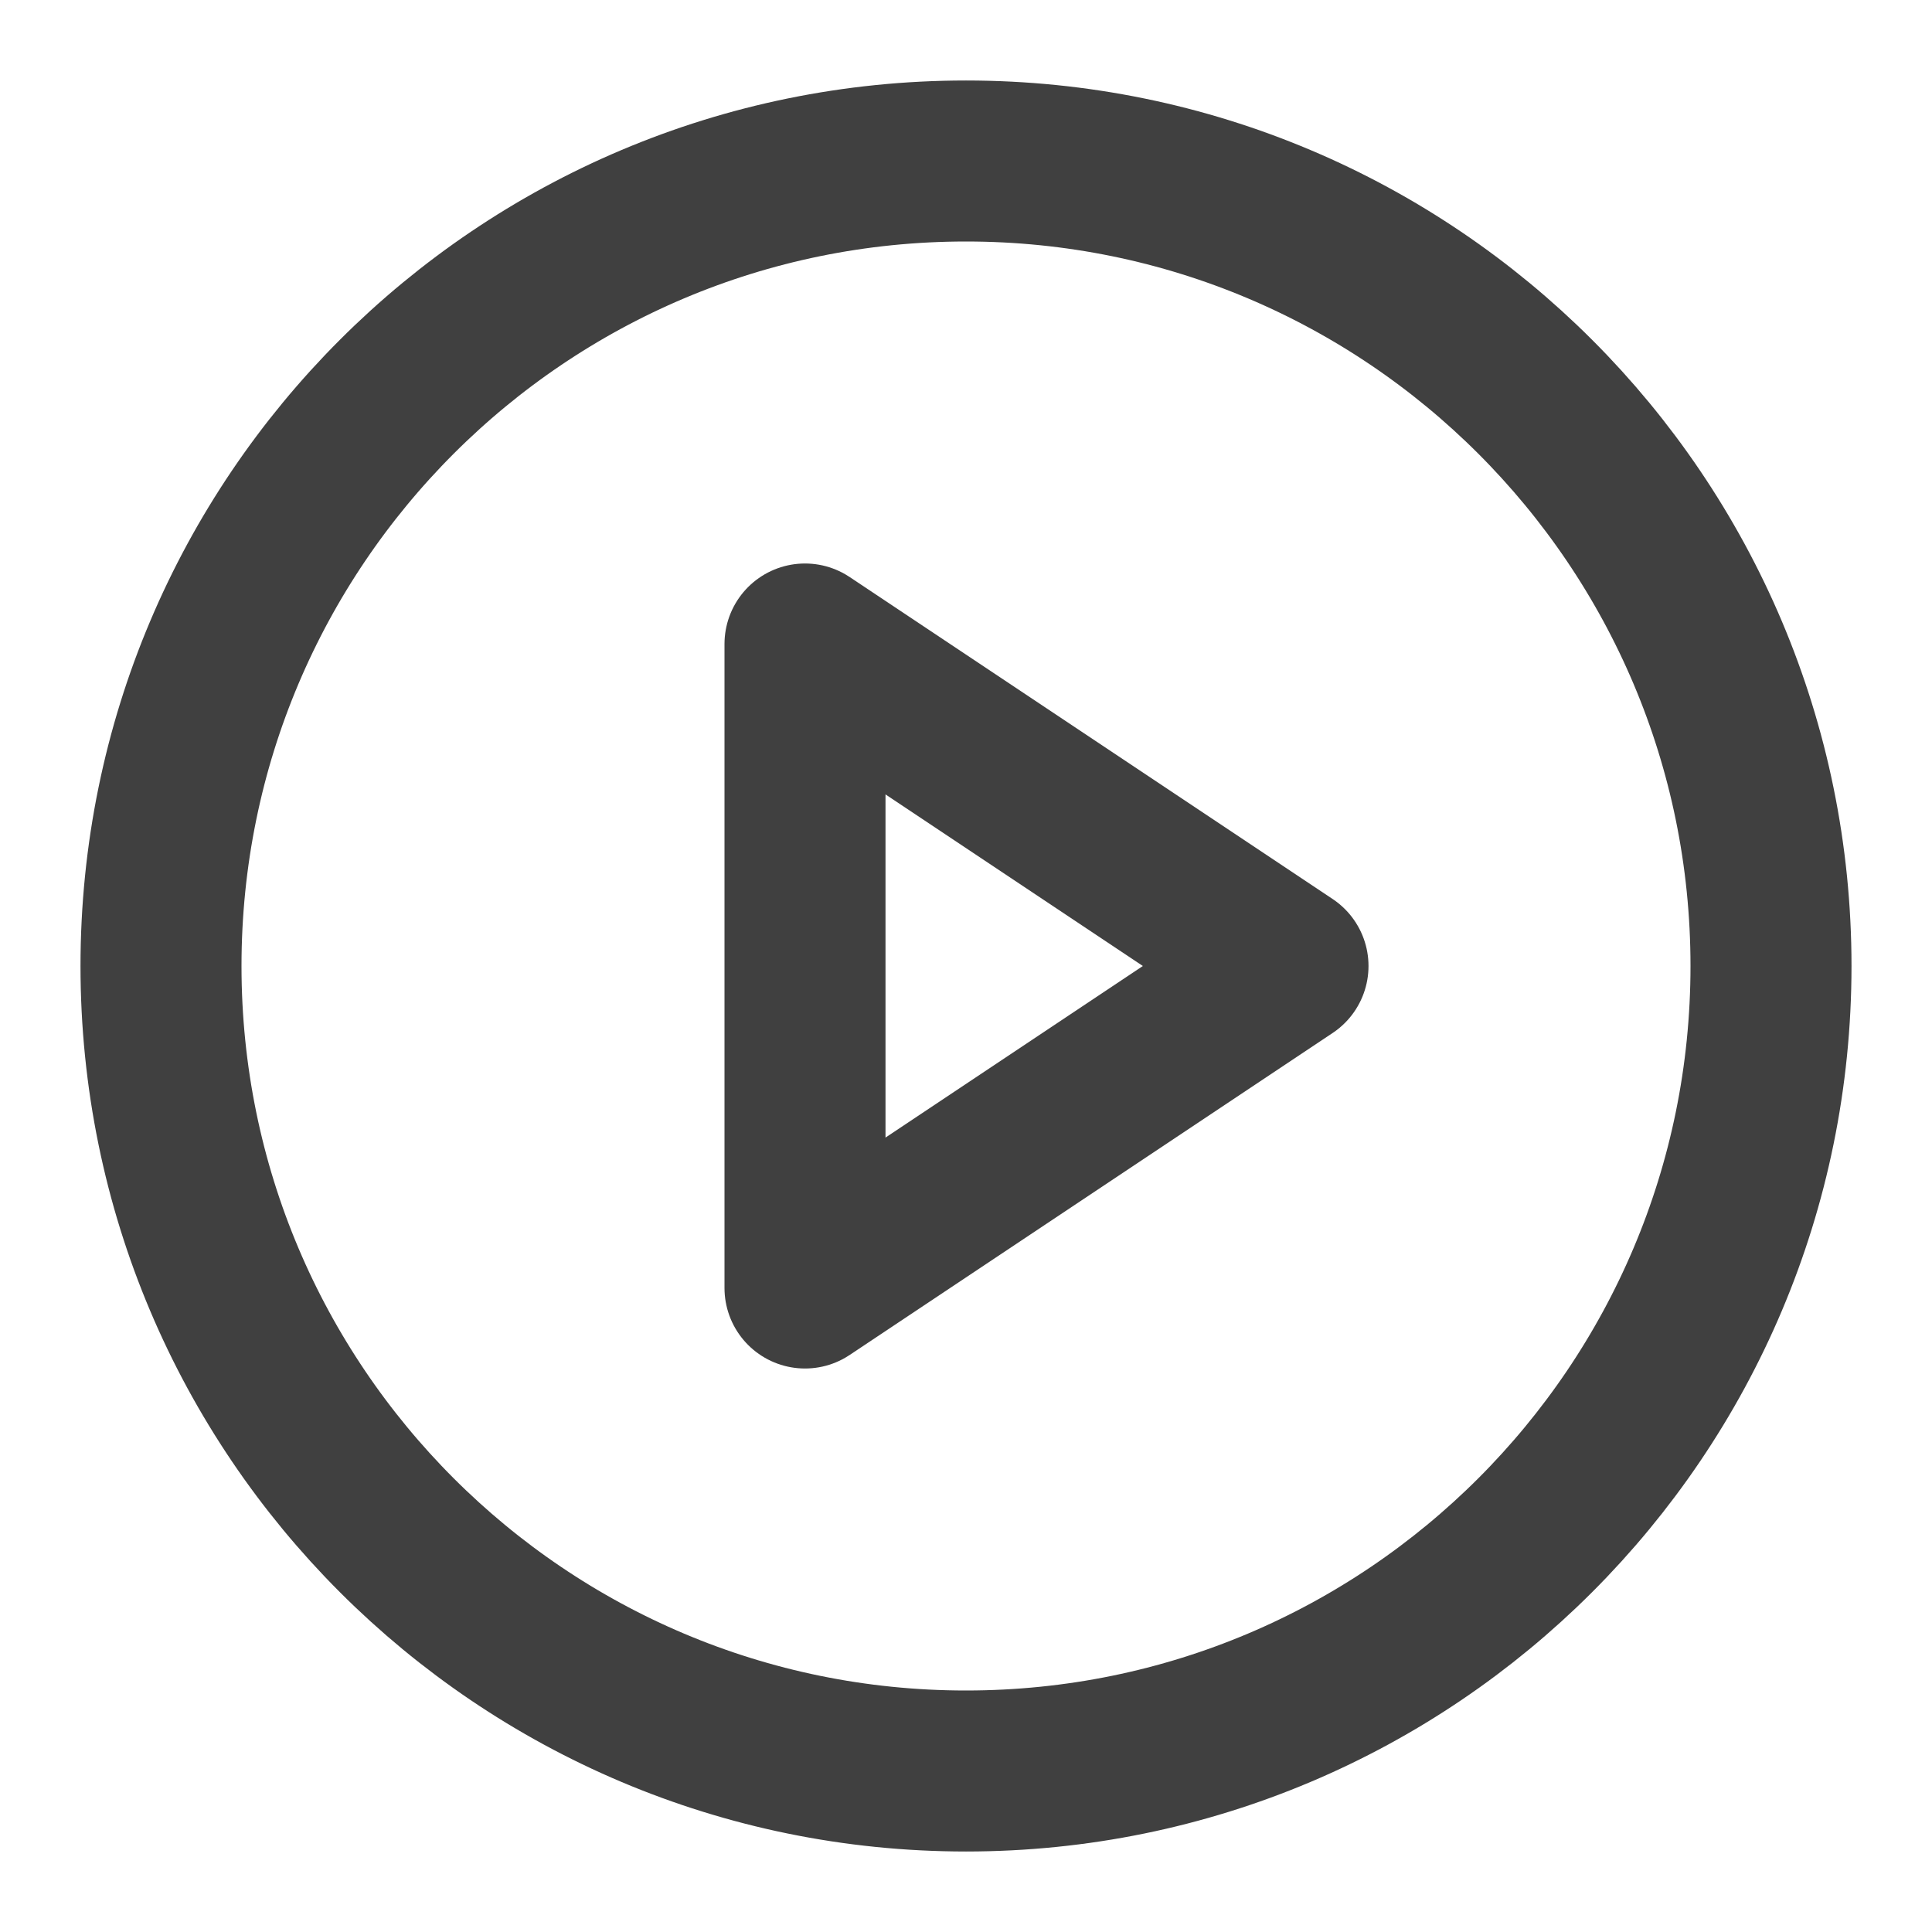
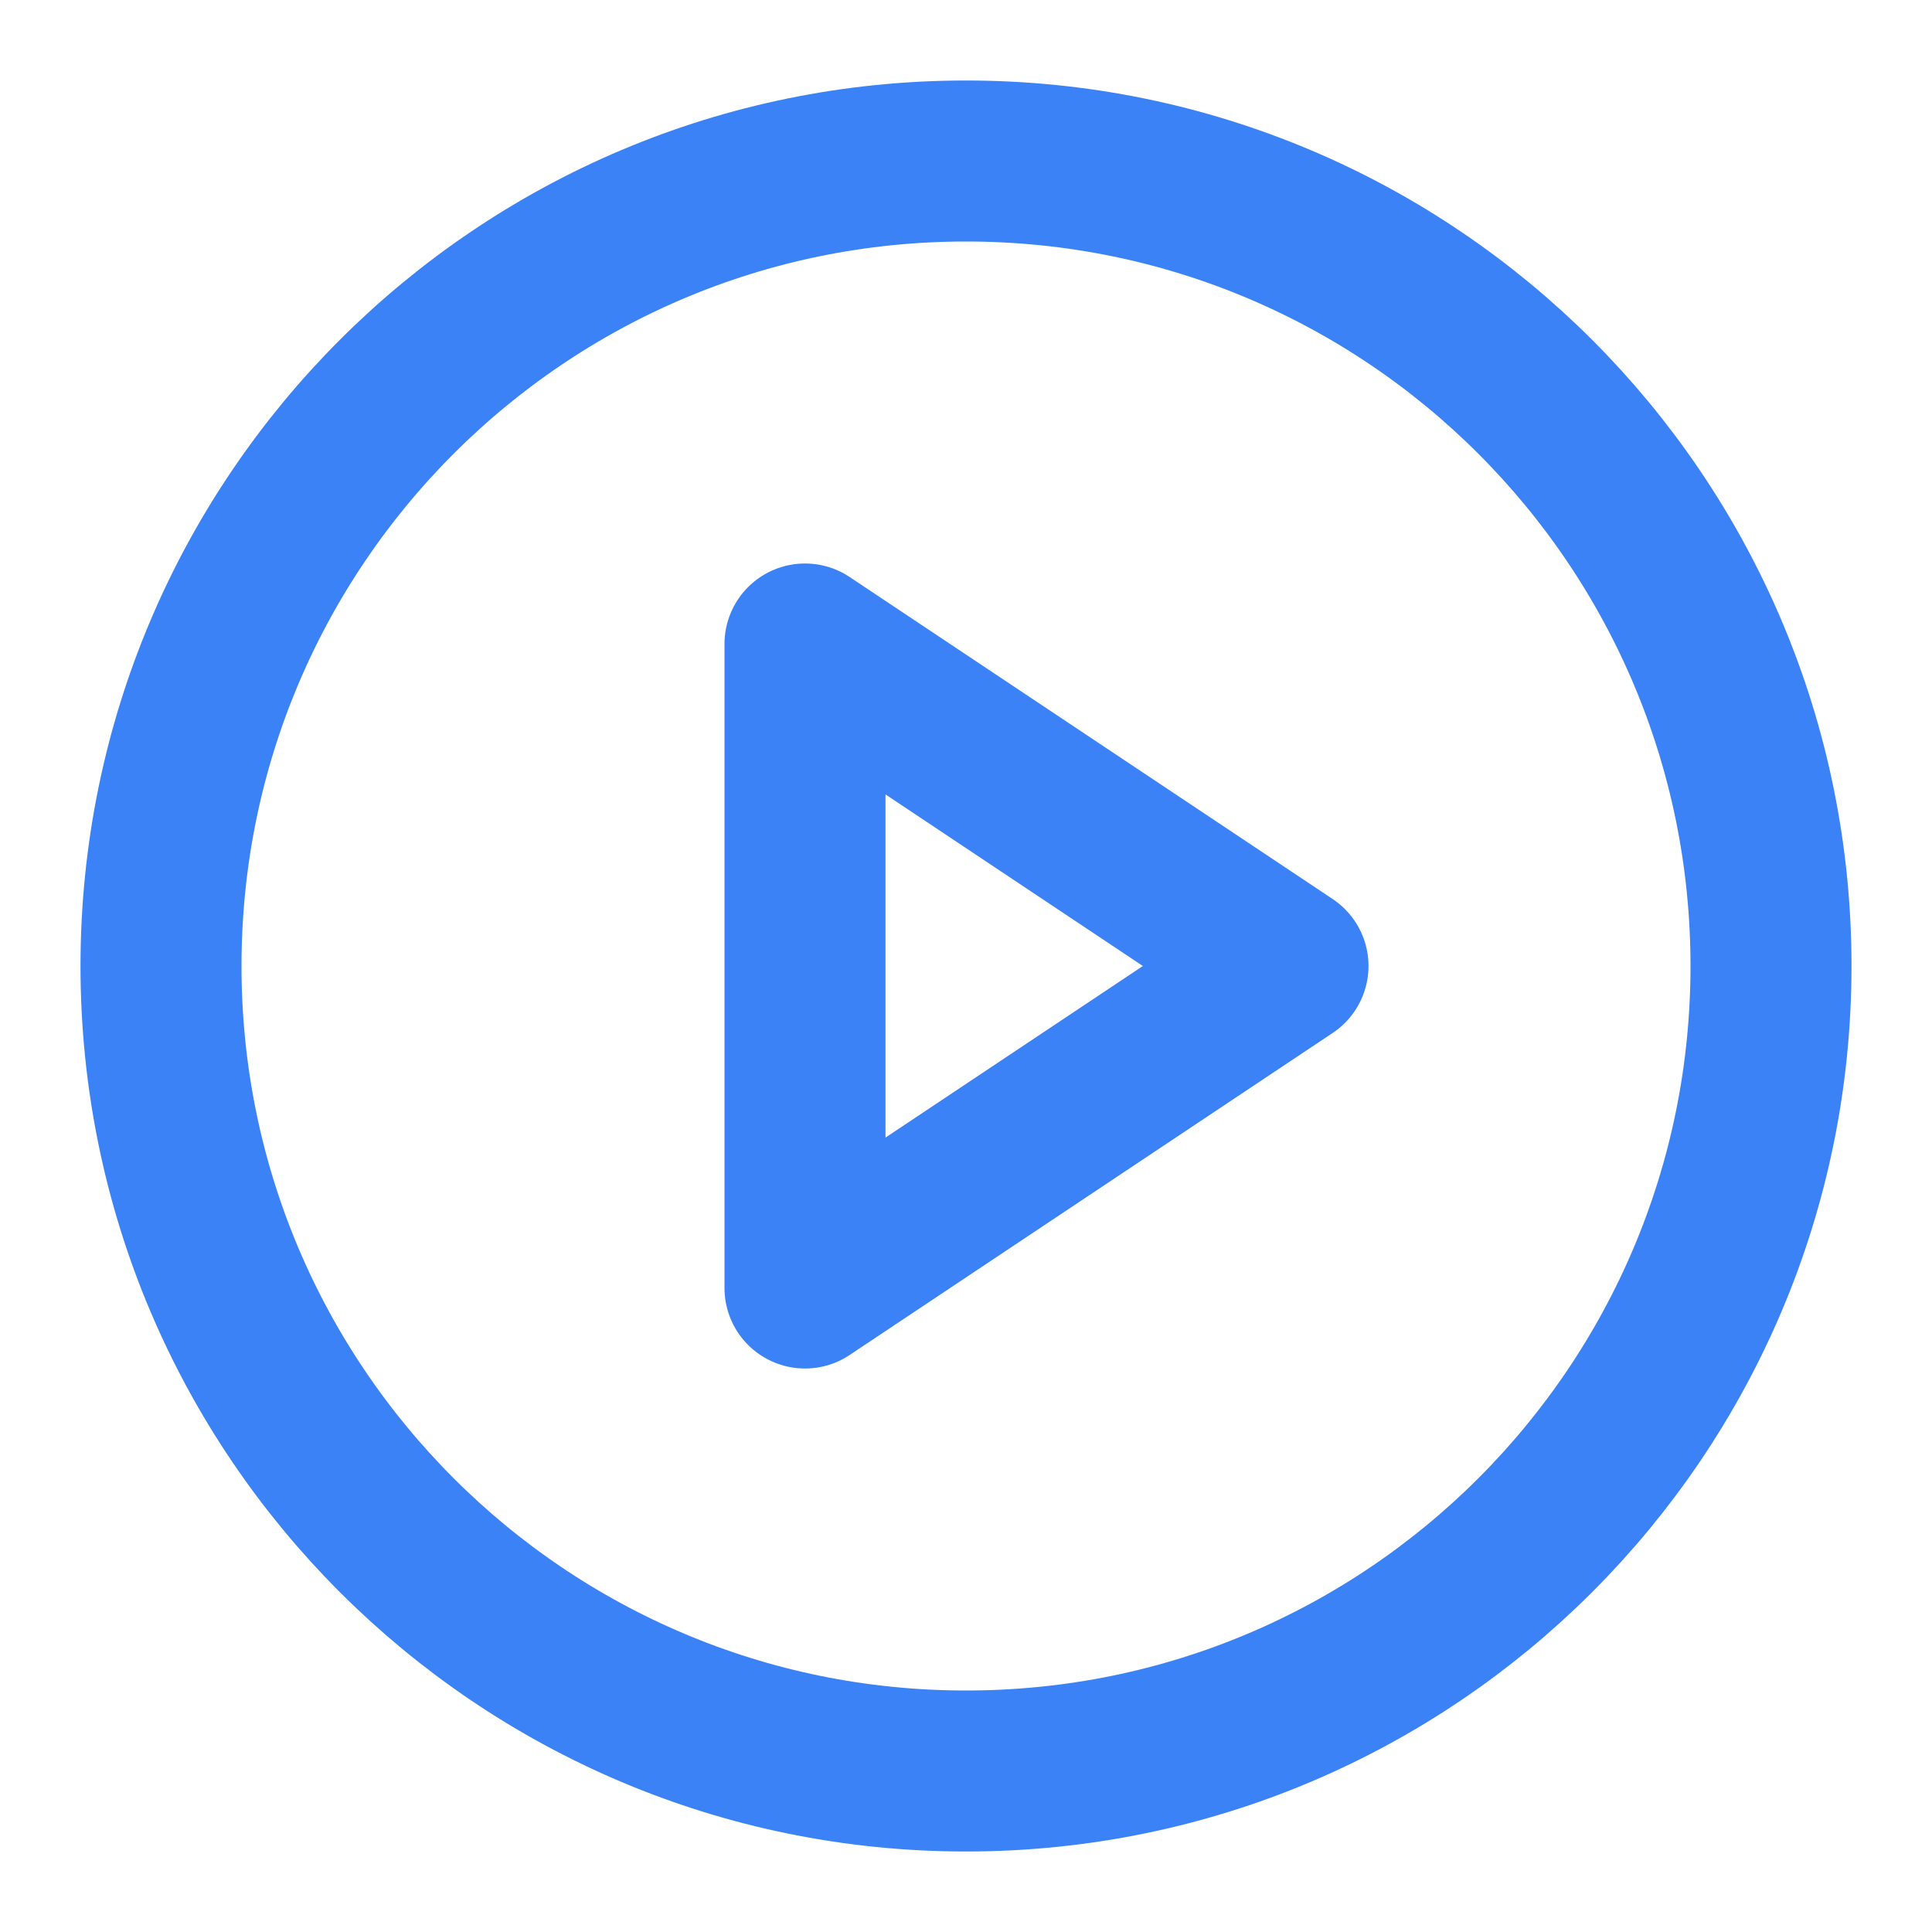
<svg xmlns="http://www.w3.org/2000/svg" width="24" height="24" fill="none" viewBox="0 0 24 24">
-   <path stroke="#404040" stroke-linecap="round" stroke-linejoin="round" stroke-width="2" d="M12 22c5.523 0 10-4.477 10-10S17.523 2 12 2 2 6.477 2 12s4.477 10 10 10" />
-   <path stroke="#404040" stroke-linecap="round" stroke-linejoin="round" stroke-width="2" d="m10 8 6 4-6 4z" />
+   <path stroke="#3b82f6" stroke-linecap="round" stroke-linejoin="round" stroke-width="2" d="M12 22c5.523 0 10-4.477 10-10S17.523 2 12 2 2 6.477 2 12s4.477 10 10 10" />
+   <path stroke="#3b82f6" stroke-linecap="round" stroke-linejoin="round" stroke-width="2" d="m10 8 6 4-6 4z" />
</svg>
